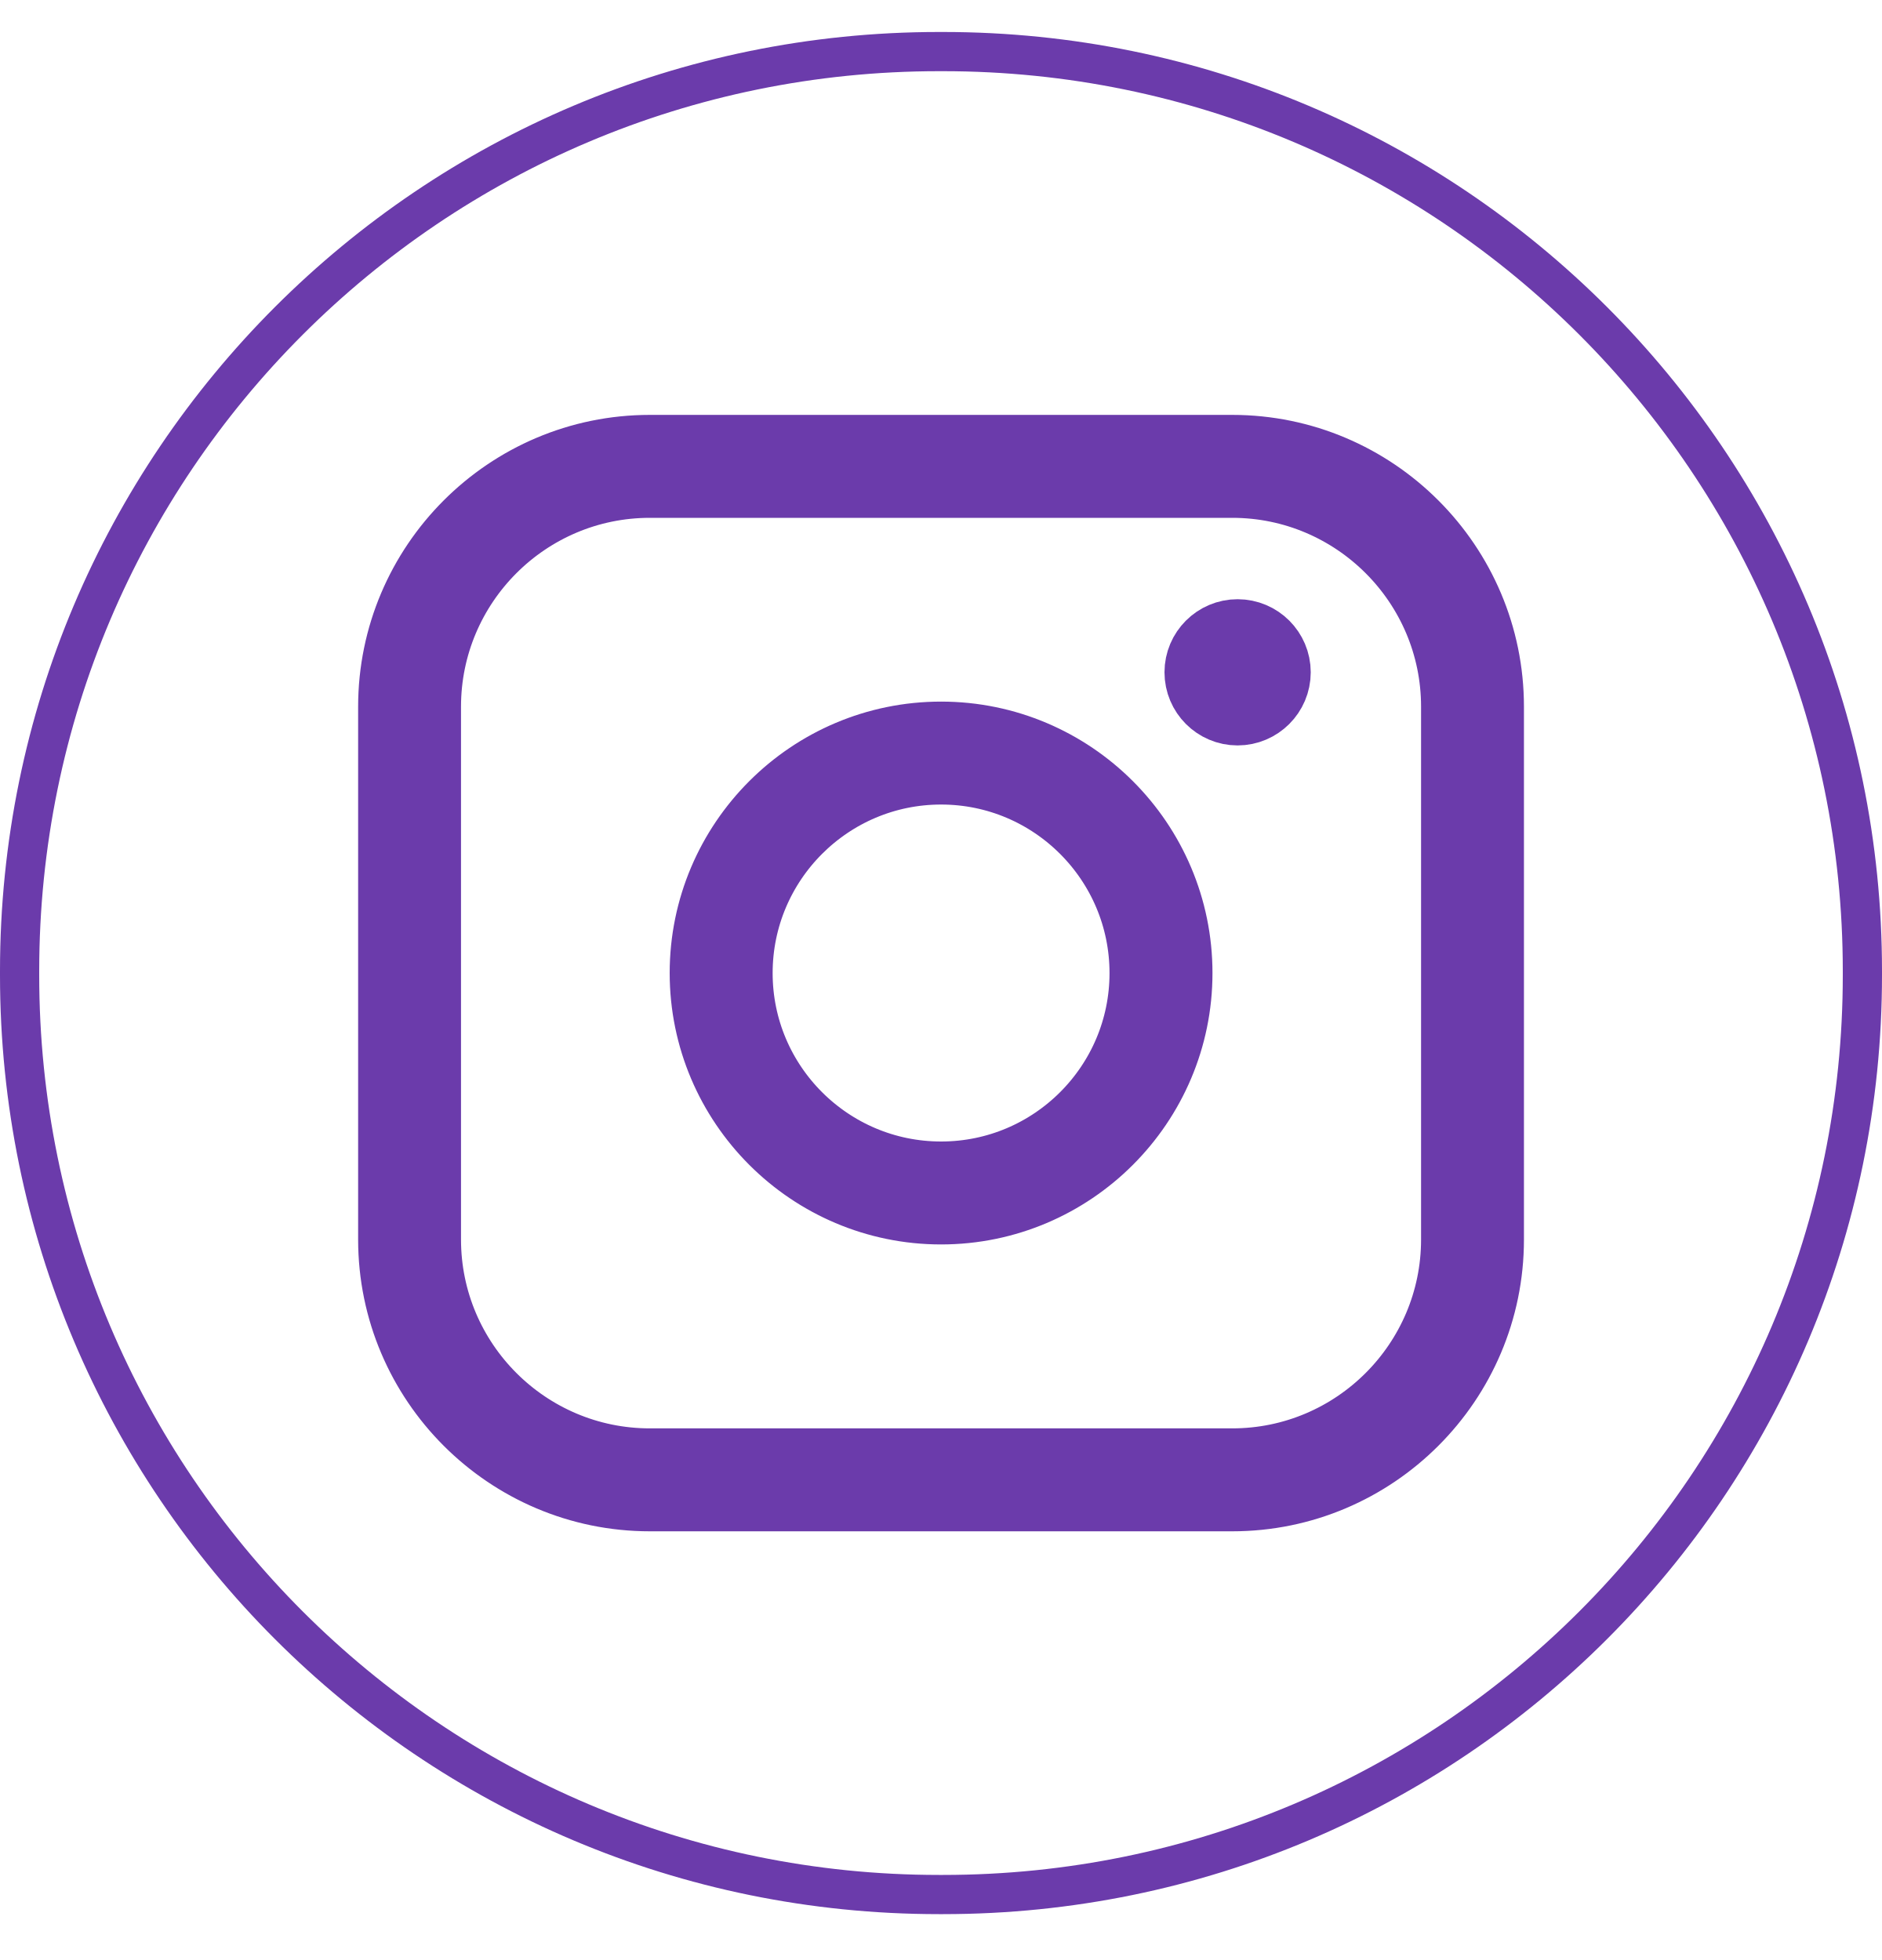
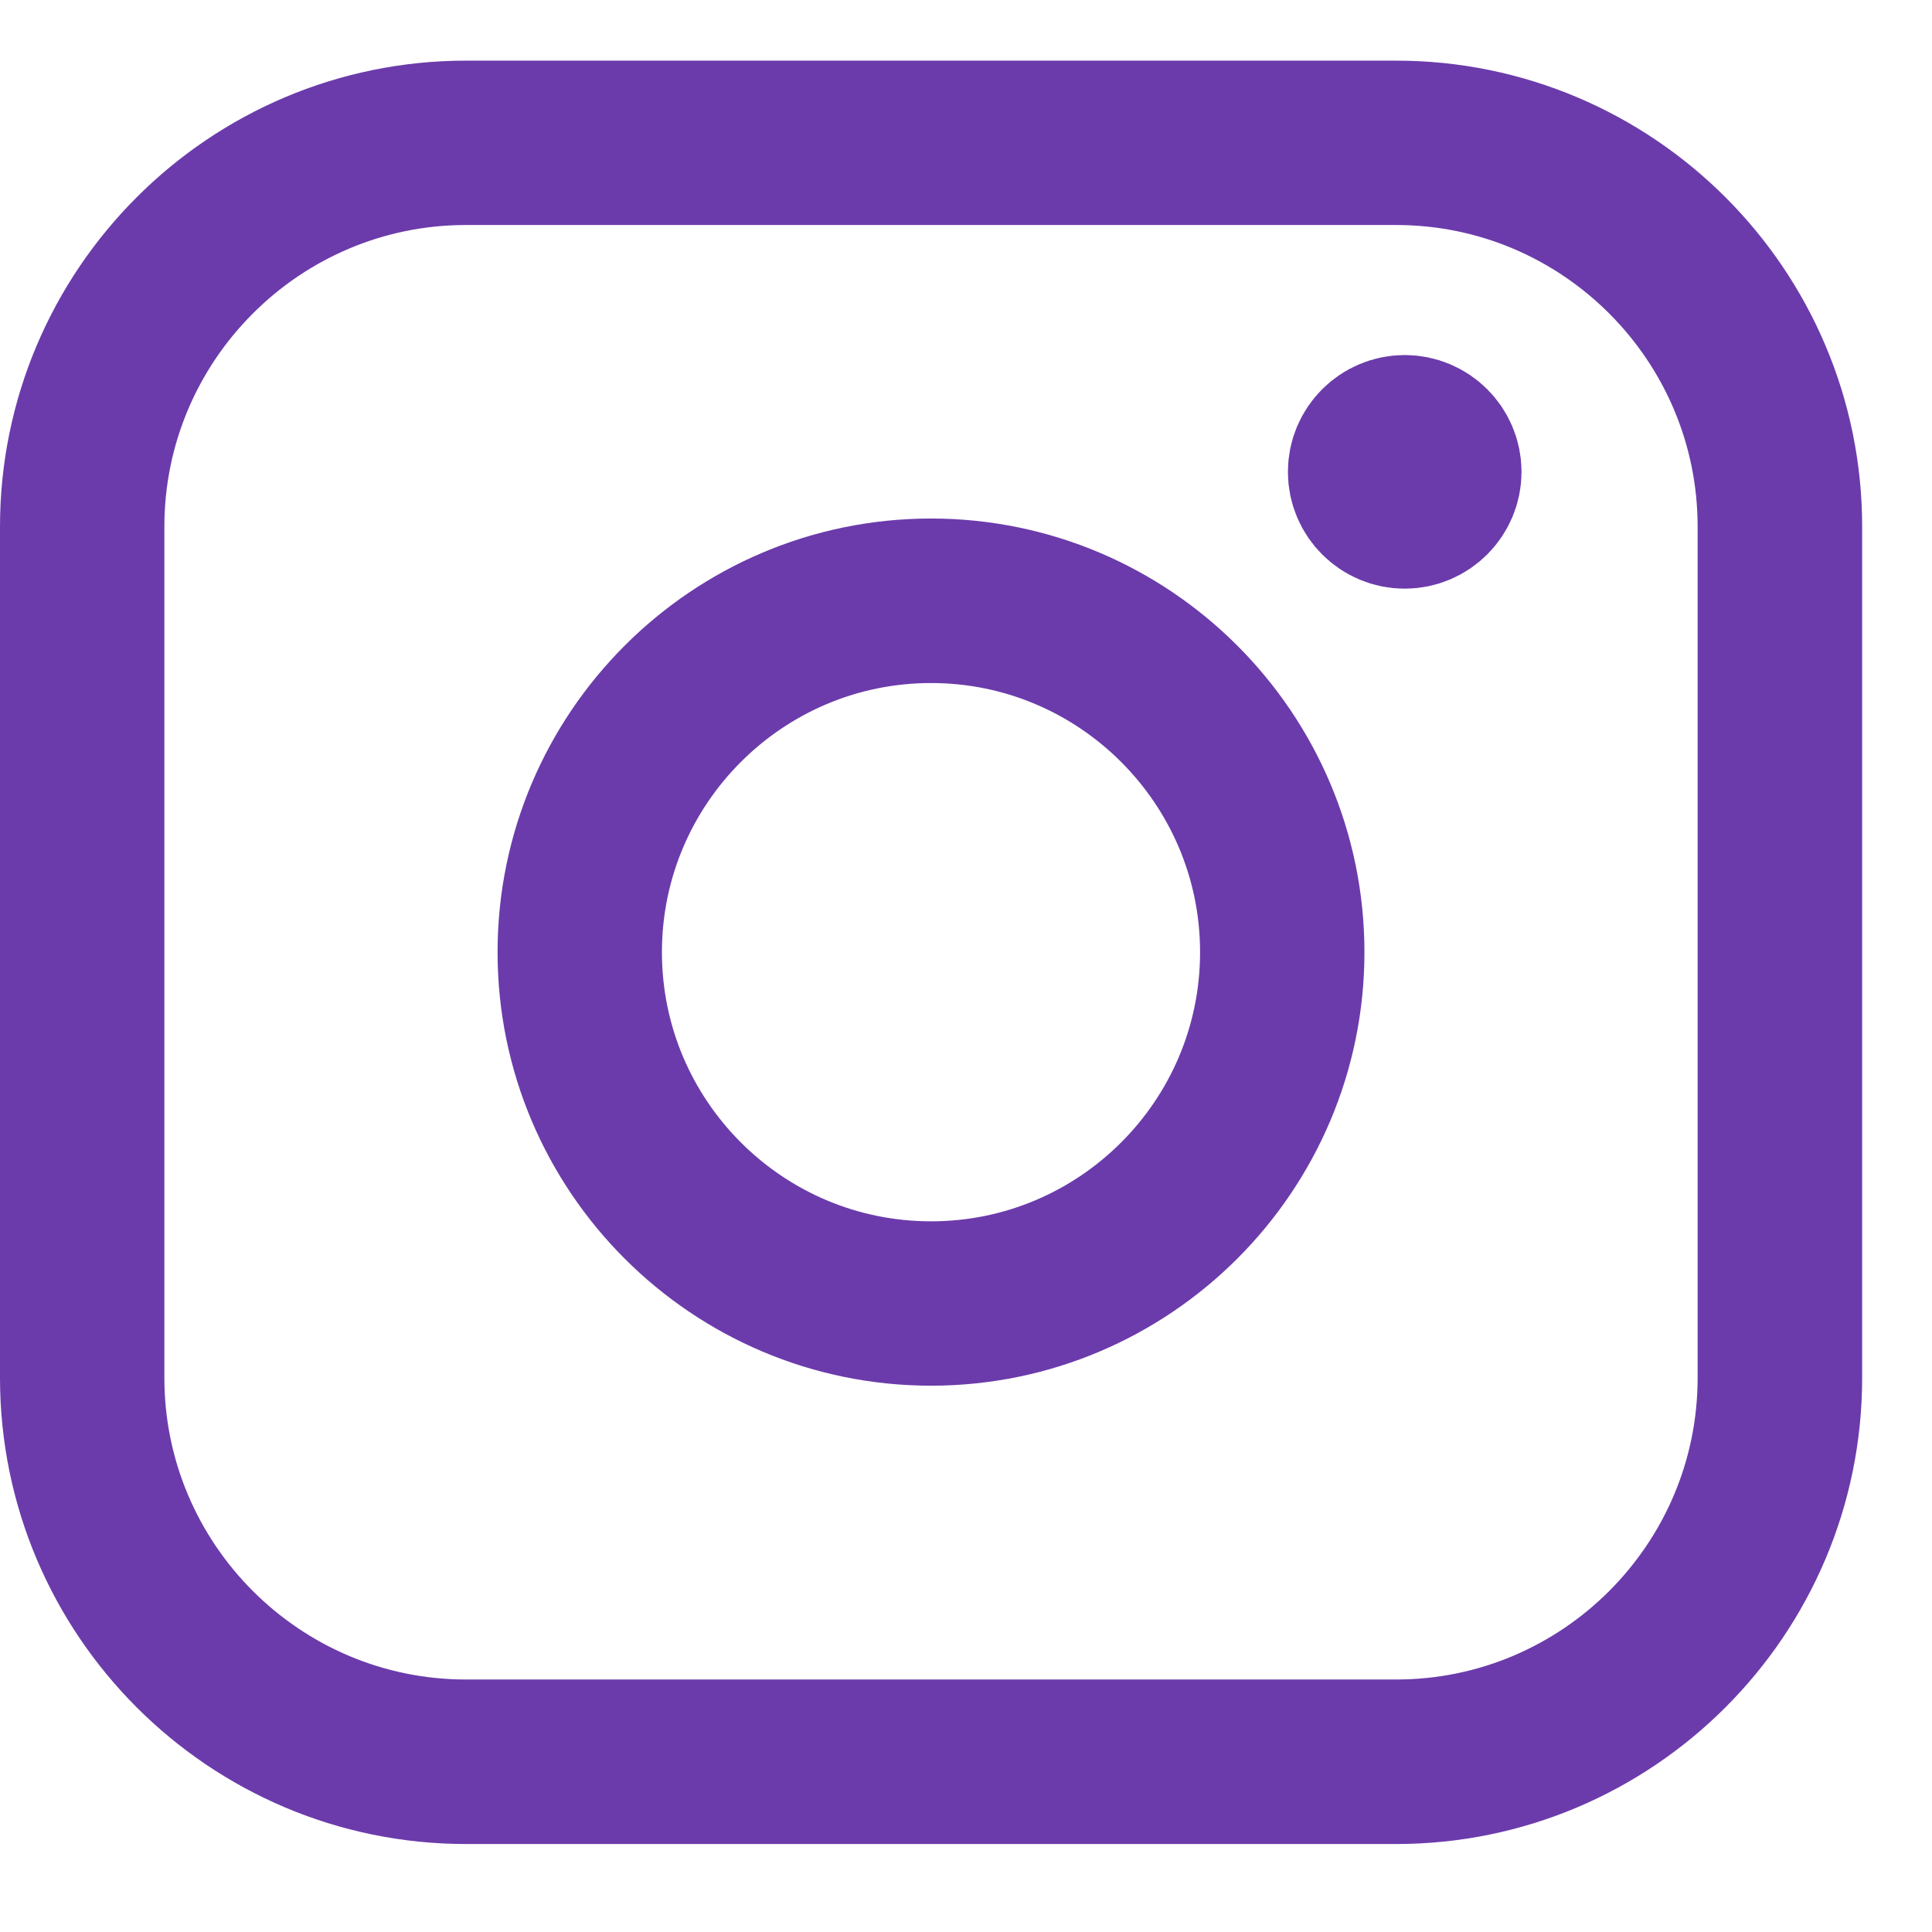
- <svg xmlns="http://www.w3.org/2000/svg" width="24" height="25" viewBox="0 0 24 25" fill="none">
-   <path d="M11.973 0.658H12.027C18.502 0.658 23.75 5.908 23.75 12.384V12.439C23.75 18.915 18.502 24.165 12.027 24.165H11.973C5.498 24.165 0.25 18.915 0.25 12.439V12.384C0.25 5.908 5.498 0.658 11.973 0.658Z" stroke="#6B3BAB" stroke-width="0.5" />
-   <path d="M8.287 5.792H15.714C17.489 5.792 18.934 7.238 18.934 9.014V15.81C18.934 17.586 17.489 19.032 15.714 19.032H8.287C6.512 19.032 5.067 17.586 5.067 15.81V9.014C5.067 7.238 6.512 5.792 8.287 5.792ZM8.287 6.105C6.683 6.105 5.379 7.41 5.379 9.014V15.81C5.379 17.414 6.683 18.719 8.287 18.719H15.714C17.317 18.719 18.622 17.414 18.622 15.81V9.014C18.622 7.41 17.317 6.105 15.714 6.105H8.287Z" fill="#6B3BAB" stroke="#6B3BAB" />
-   <path d="M14.962 12.411C14.962 14.044 13.633 15.373 12.001 15.373C10.369 15.373 9.04 14.044 9.04 12.411C9.04 10.777 10.369 9.449 12.001 9.449C13.633 9.449 14.962 10.777 14.962 12.411ZM14.649 12.412C14.649 10.95 13.462 9.762 12.001 9.762C10.54 9.762 9.353 10.95 9.353 12.412C9.353 13.873 10.54 15.06 12.001 15.06C13.462 15.06 14.649 13.873 14.649 12.412Z" fill="#6B3BAB" stroke="#6B3BAB" />
-   <path d="M16.215 8.575C16.215 8.814 16.02 9.008 15.782 9.008C15.544 9.008 15.35 8.814 15.35 8.575C15.35 8.337 15.544 8.143 15.782 8.143C16.021 8.143 16.215 8.337 16.215 8.575Z" fill="#6B3BAB" stroke="#6B3BAB" />
+ <svg xmlns="http://www.w3.org/2000/svg" width="13" height="13" viewBox="0 0 13 13" fill="none">
+   <path d="M3.136 0.908H9.394C10.847 0.908 12.03 2.091 12.03 3.544V9.271C12.03 10.725 10.847 11.908 9.394 11.908H3.136C1.683 11.908 0.5 10.725 0.5 9.271V3.544C0.5 2.091 1.683 0.908 3.136 0.908ZM3.136 1.014C1.741 1.014 0.606 2.149 0.606 3.544V9.271C0.606 10.666 1.741 11.801 3.136 11.801H9.394C10.789 11.801 11.923 10.666 11.923 9.271V3.544C11.923 2.149 10.789 1.014 9.394 1.014H3.136Z" fill="#6B3BAB" stroke="#6B3BAB" />
+   <path d="M8.681 6.407C8.681 7.74 7.596 8.824 6.265 8.824C4.932 8.824 3.848 7.74 3.848 6.407C3.848 5.074 4.932 3.989 6.265 3.989C7.597 3.989 8.681 5.074 8.681 6.407ZM8.575 6.407C8.575 5.133 7.539 4.096 6.265 4.096C4.99 4.096 3.954 5.133 3.954 6.407C3.954 7.682 4.99 8.718 6.265 8.718C7.539 8.718 8.575 7.682 8.575 6.407Z" fill="#6B3BAB" stroke="#6B3BAB" />
+   <path d="M9.738 3.175C9.738 3.332 9.609 3.461 9.452 3.461C9.295 3.461 9.166 3.333 9.166 3.175C9.166 3.017 9.295 2.889 9.452 2.889C9.609 2.889 9.738 3.017 9.738 3.175Z" fill="#6B3BAB" stroke="#6B3BAB" />
</svg>
